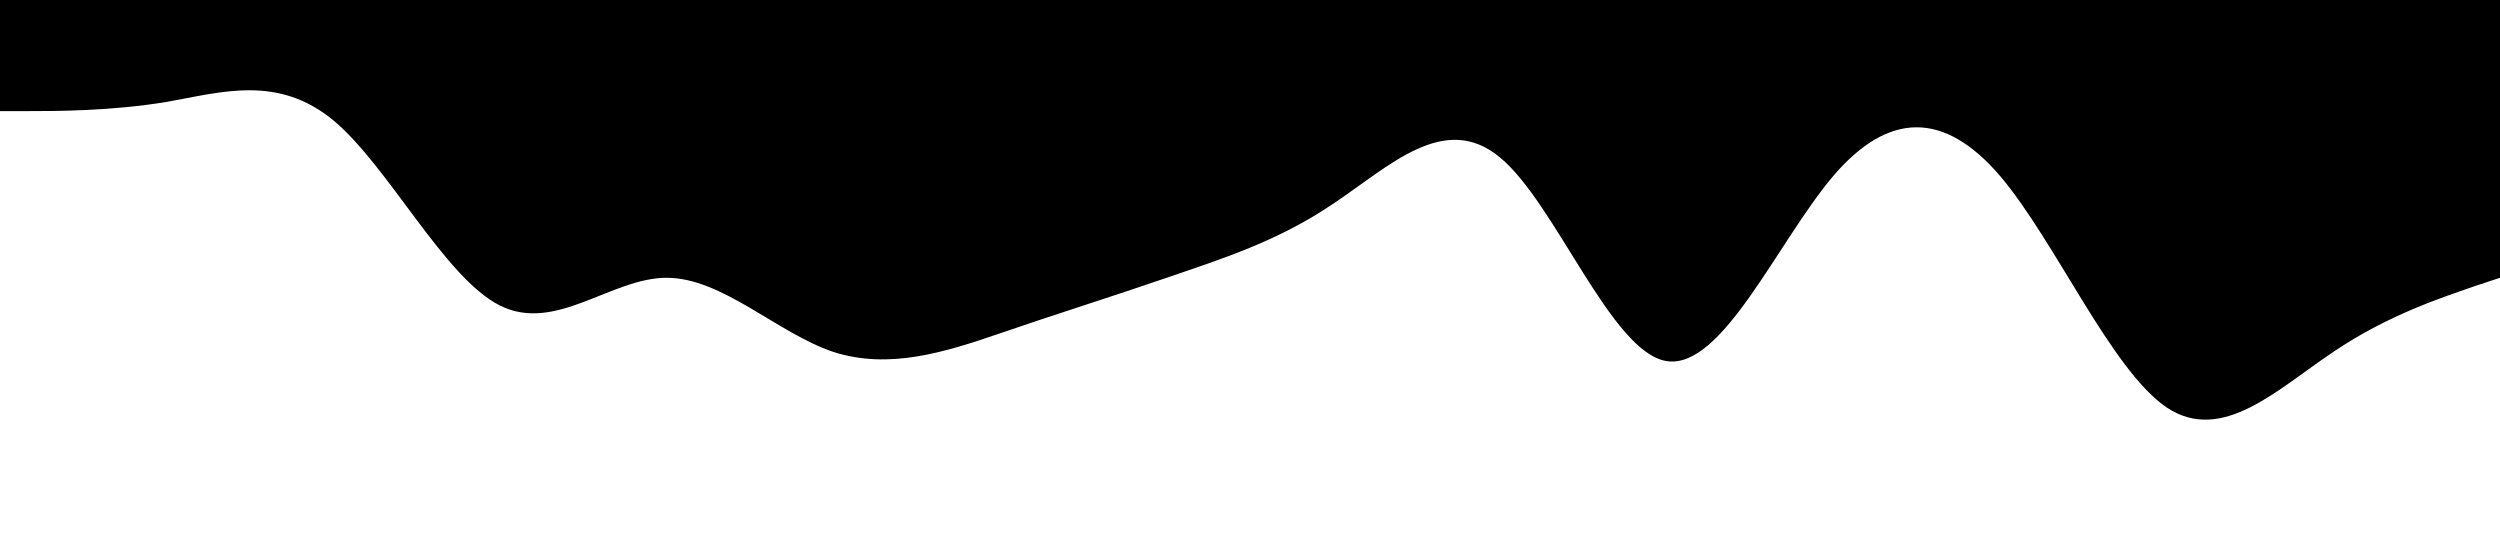
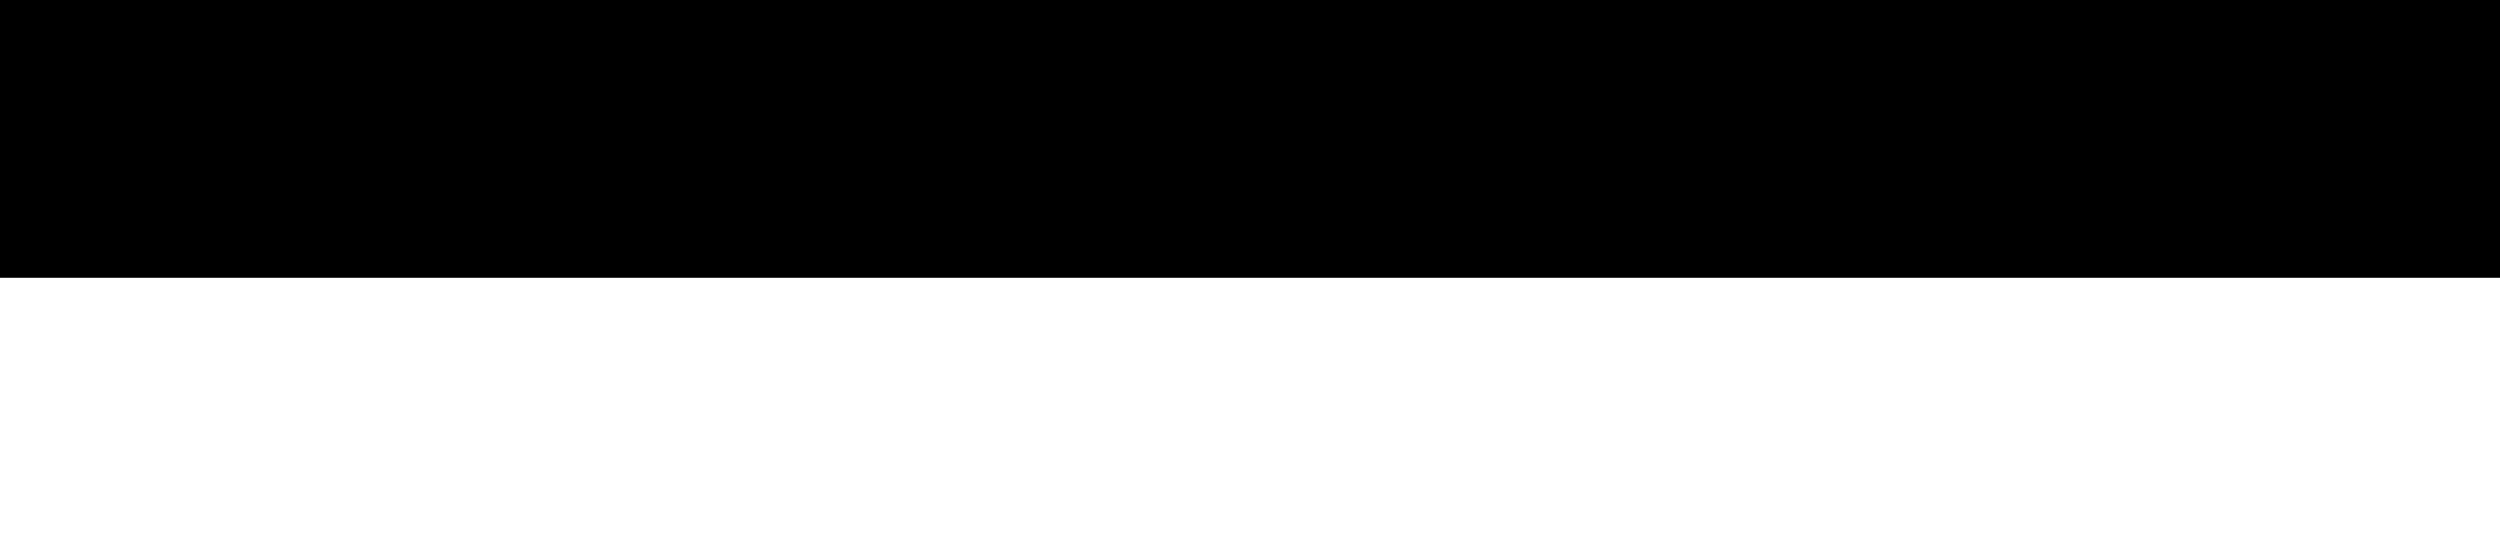
- <svg xmlns="http://www.w3.org/2000/svg" class="seperator" preserveAspectRatio="none" viewBox="0 0 1440 320">
-   <path d="M0,64L16,64C32,64,64,64,96,58.7C128,53,160,43,192,69.3C224,96,256,160,288,176C320,192,352,160,384,160C416,160,448,192,480,202.7C512,213,544,203,576,192C608,181,640,171,672,160C704,149,736,139,768,117.3C800,96,832,64,864,90.7C896,117,928,203,960,208C992,213,1024,139,1056,101.3C1088,64,1120,64,1152,101.3C1184,139,1216,213,1248,234.7C1280,256,1312,224,1344,202.7C1376,181,1408,171,1424,165.3L1440,160L1440,0L1424,0C1408,0,1376,0,1344,0C1312,0,1280,0,1248,0C1216,0,1184,0,1152,0C1120,0,1088,0,1056,0C1024,0,992,0,960,0C928,0,896,0,864,0C832,0,800,0,768,0C736,0,704,0,672,0C640,0,608,0,576,0C544,0,512,0,480,0C448,0,416,0,384,0C352,0,320,0,288,0C256,0,224,0,192,0C160,0,128,0,96,0C64,0,32,0,16,0L0,0Z" />
+ <svg xmlns="http://www.w3.org/2000/svg" class="seperator" preserveAspectRatio="none" viewBox="0 0 1440 320" version="1.1" id="svg4">
+   <defs id="defs8" />
+   <path d="M 0,160 H 1440 V 0 h -16 -80 -96 -96 -96 H 960 864 768 672 576 480 384 288 192 96 16 0 Z" id="path2" />
</svg>
